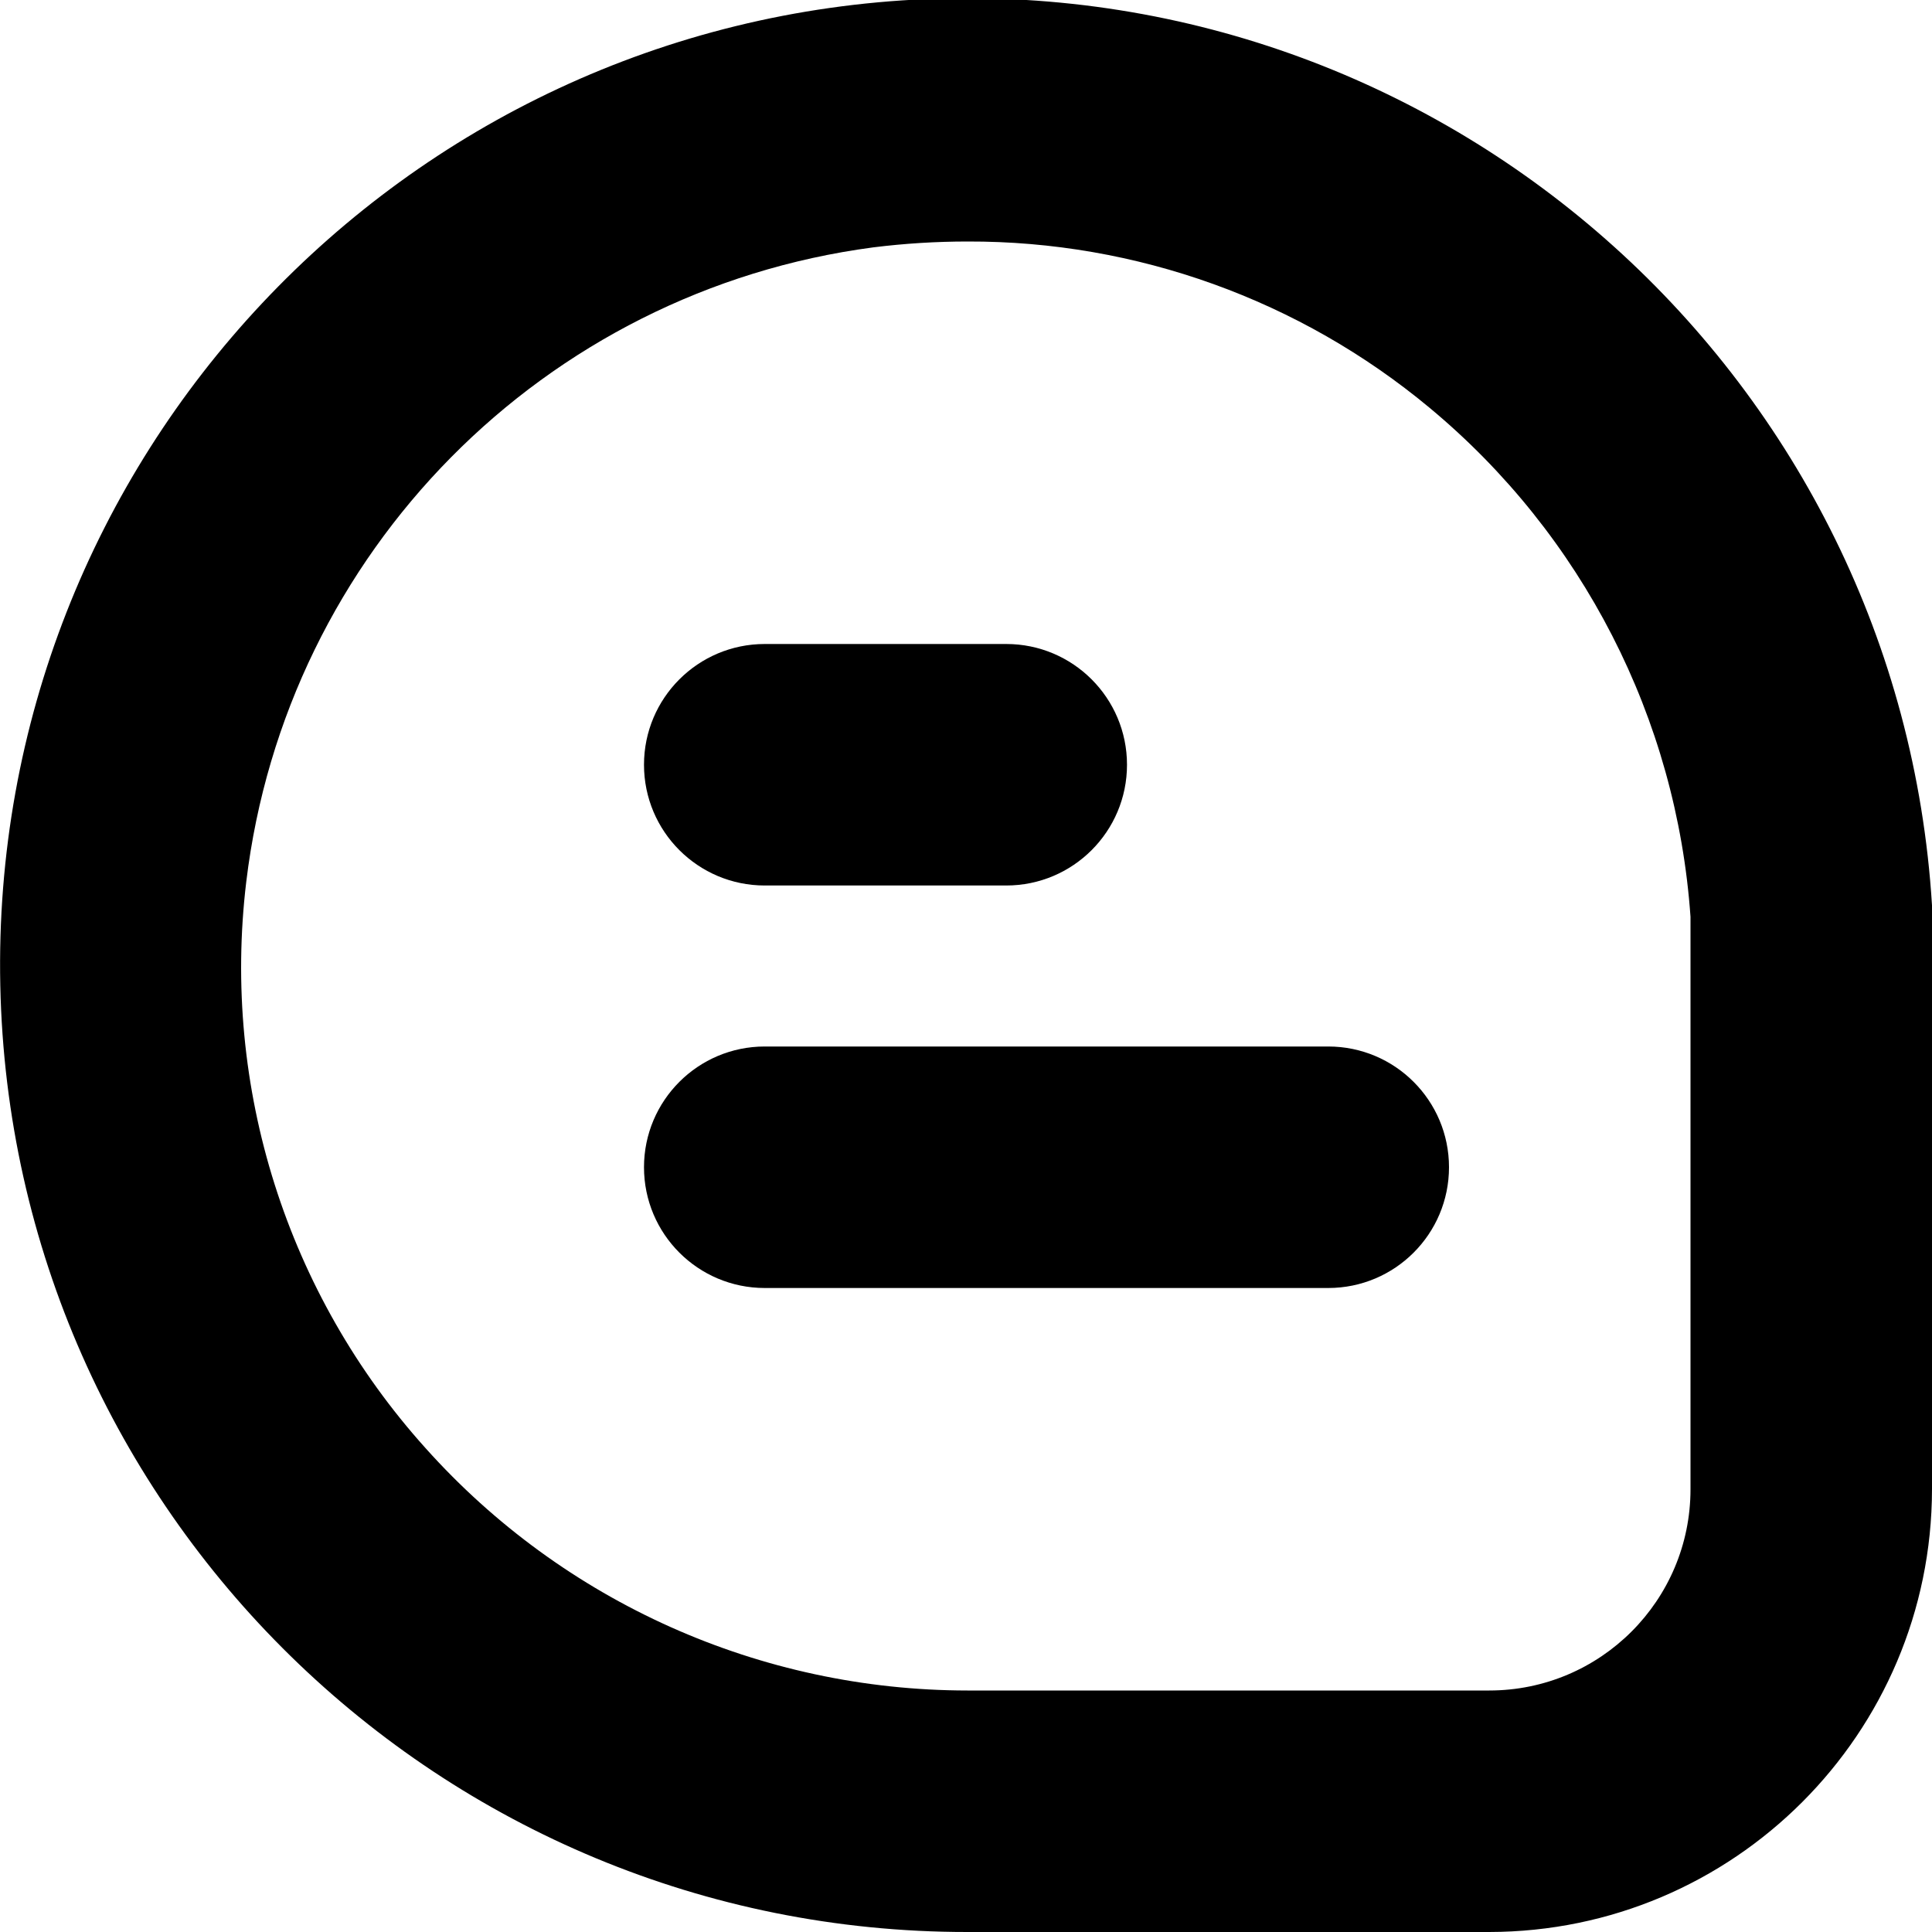
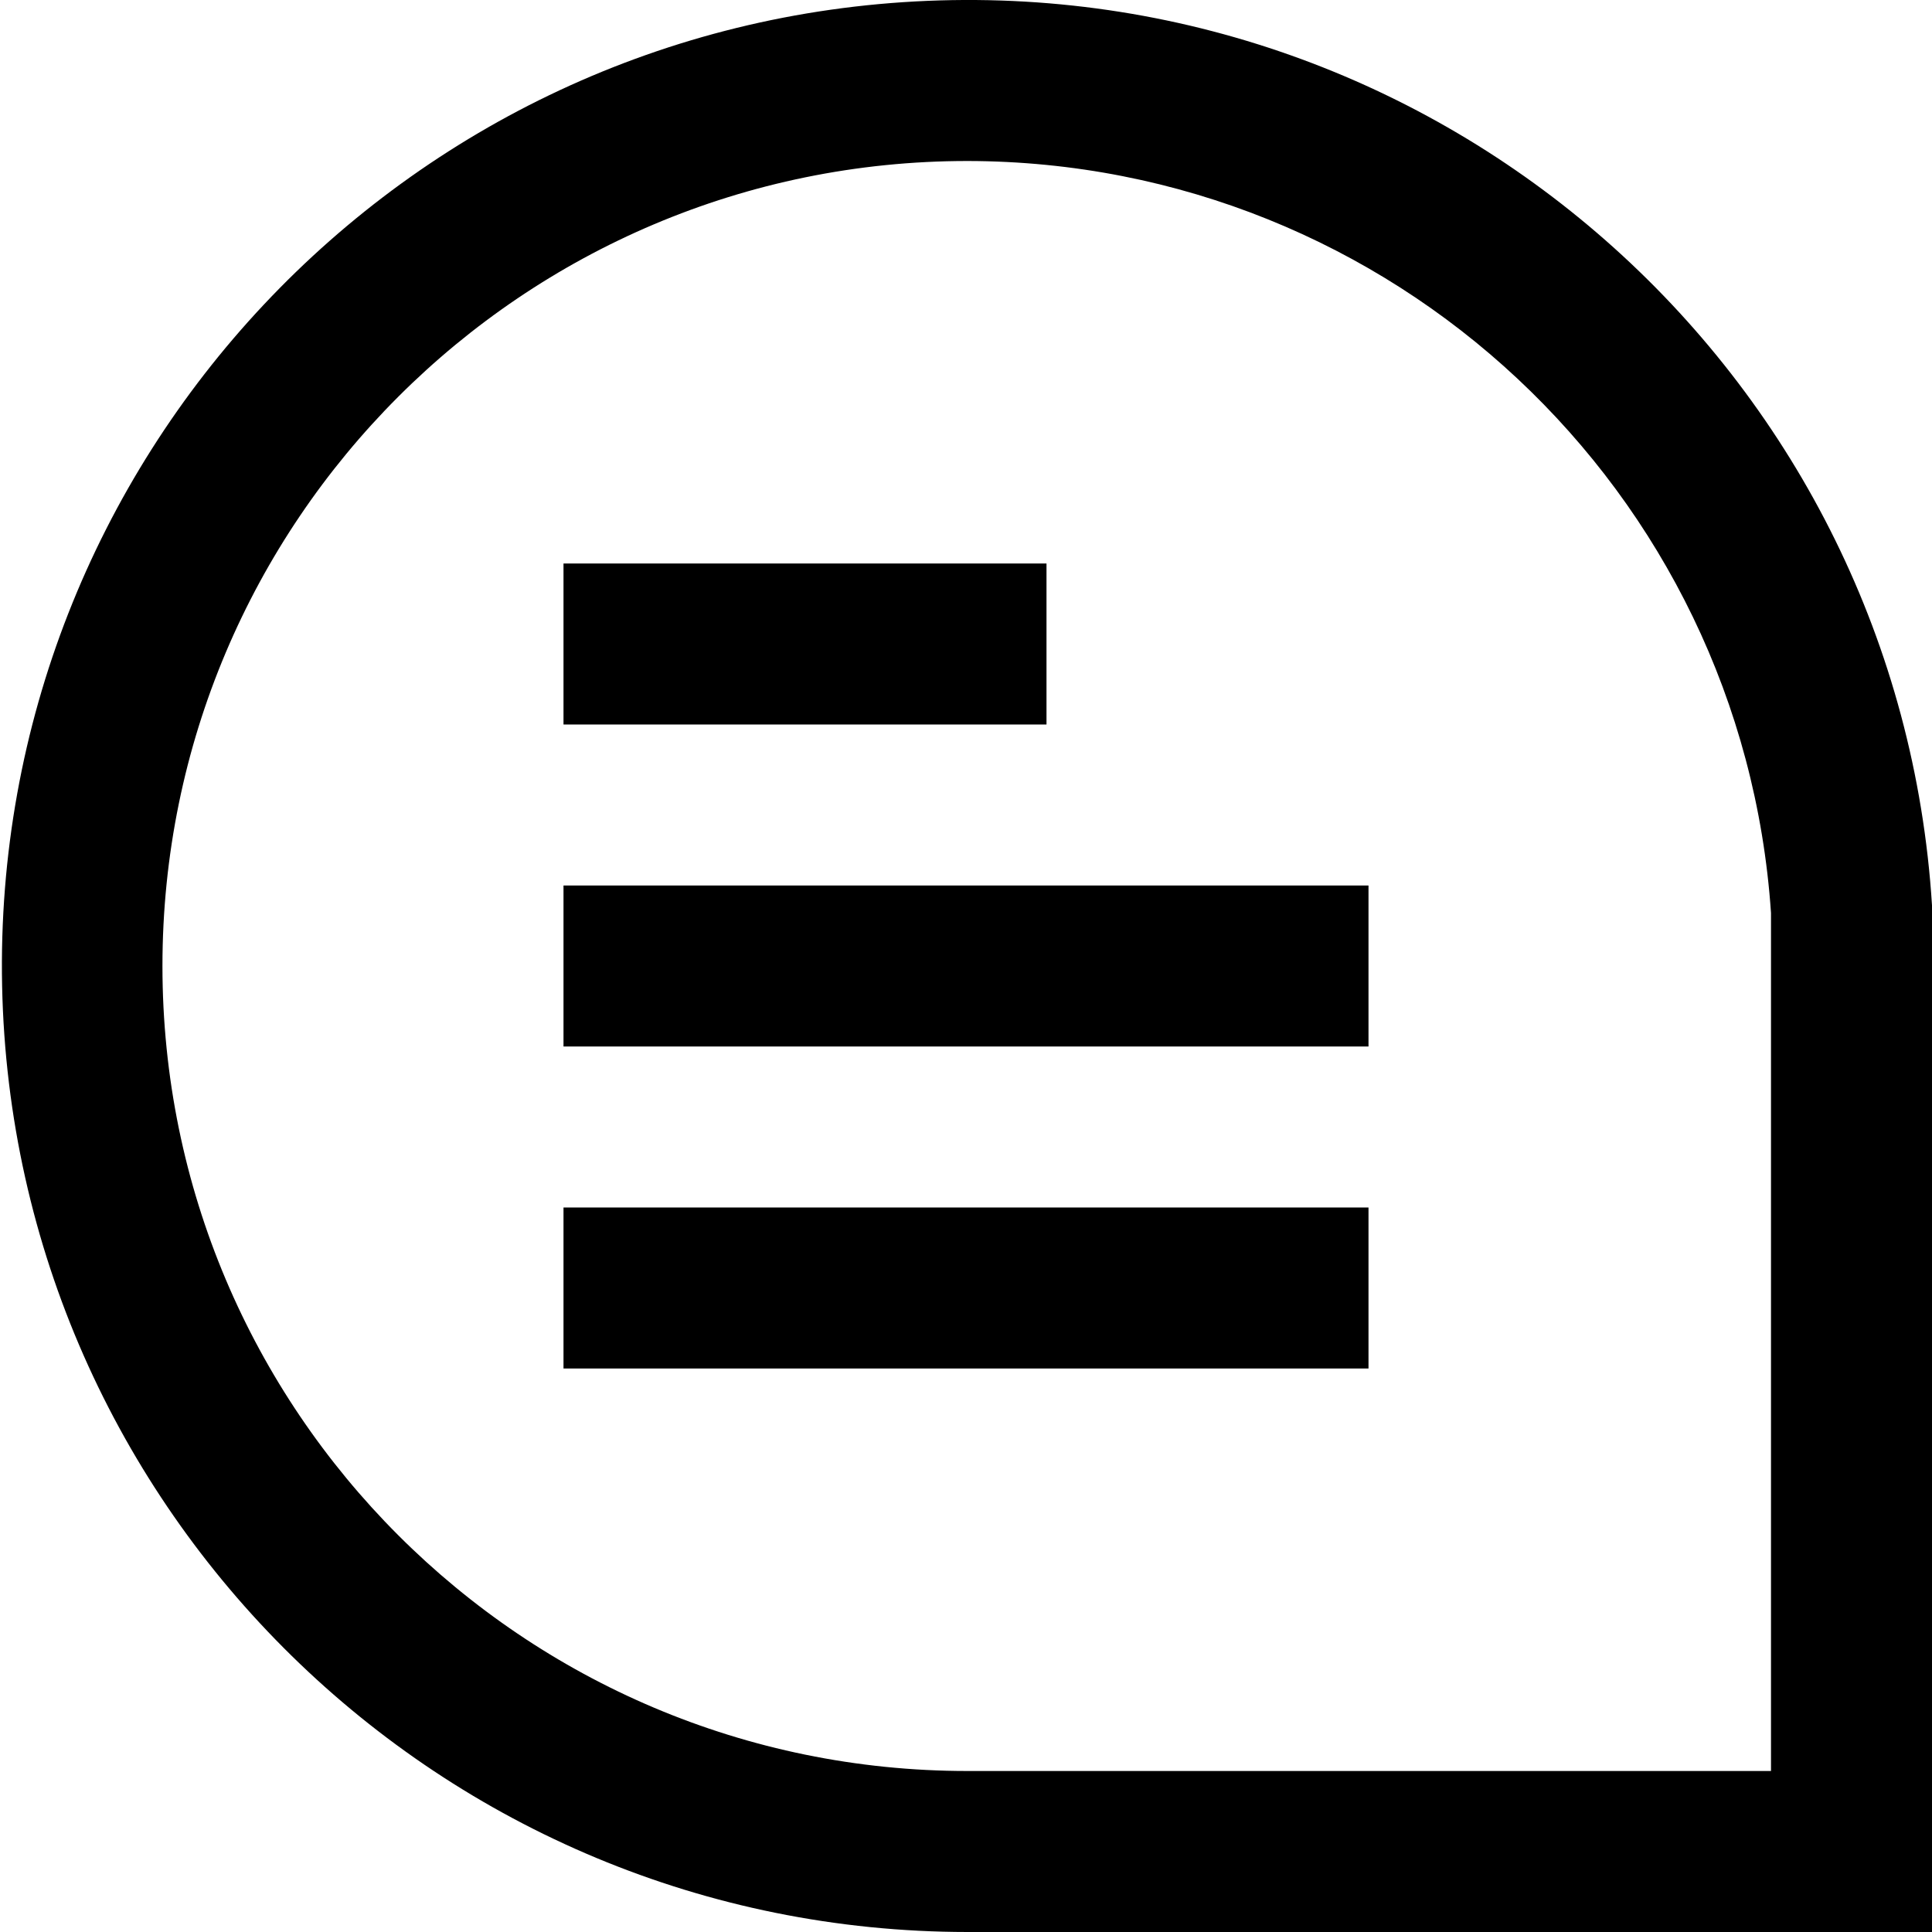
- <svg xmlns="http://www.w3.org/2000/svg" id="Bold" viewBox="0 0 24 24" width="512" height="512">
-   <path d="M24,11.246A12.011,12.011,0,1,0,12.017,24H18.5A5.507,5.507,0,0,0,24,18.5V11.34ZM21,18.5A2.5,2.5,0,0,1,18.5,21H12.017a9.041,9.041,0,0,1-6.731-3.011,8.926,8.926,0,0,1-2.227-7.034,9.038,9.038,0,0,1,7.788-7.882A9.484,9.484,0,0,1,12.02,3a8.933,8.933,0,0,1,5.739,2.066A9.038,9.038,0,0,1,21,11.389Z" />
-   <path d="M9.5,11h3a1.5,1.5,0,0,0,0-3h-3a1.5,1.5,0,0,0,0,3Z" />
-   <path d="M16.5,13h-7a1.5,1.5,0,0,0,0,3h7a1.5,1.5,0,0,0,0-3Z" />
+ <svg xmlns="http://www.w3.org/2000/svg" viewBox="0 0 24 24" width="512" height="512">
+   <g id="_01_align_center" data-name="01 align center">
+     <path d="M24,24H12.018A12,12,0,1,1,24,11.246l0,.063ZM12.018,2a10,10,0,1,0,0,20H22V11.341A10.018,10.018,0,0,0,12.018,2Z" />
+     <rect x="7" y="7" width="6" height="2" />
+     <rect x="7" y="11" width="10" height="2" />
+     <rect x="7" y="15" width="10" height="2" />
+   </g>
</svg>
